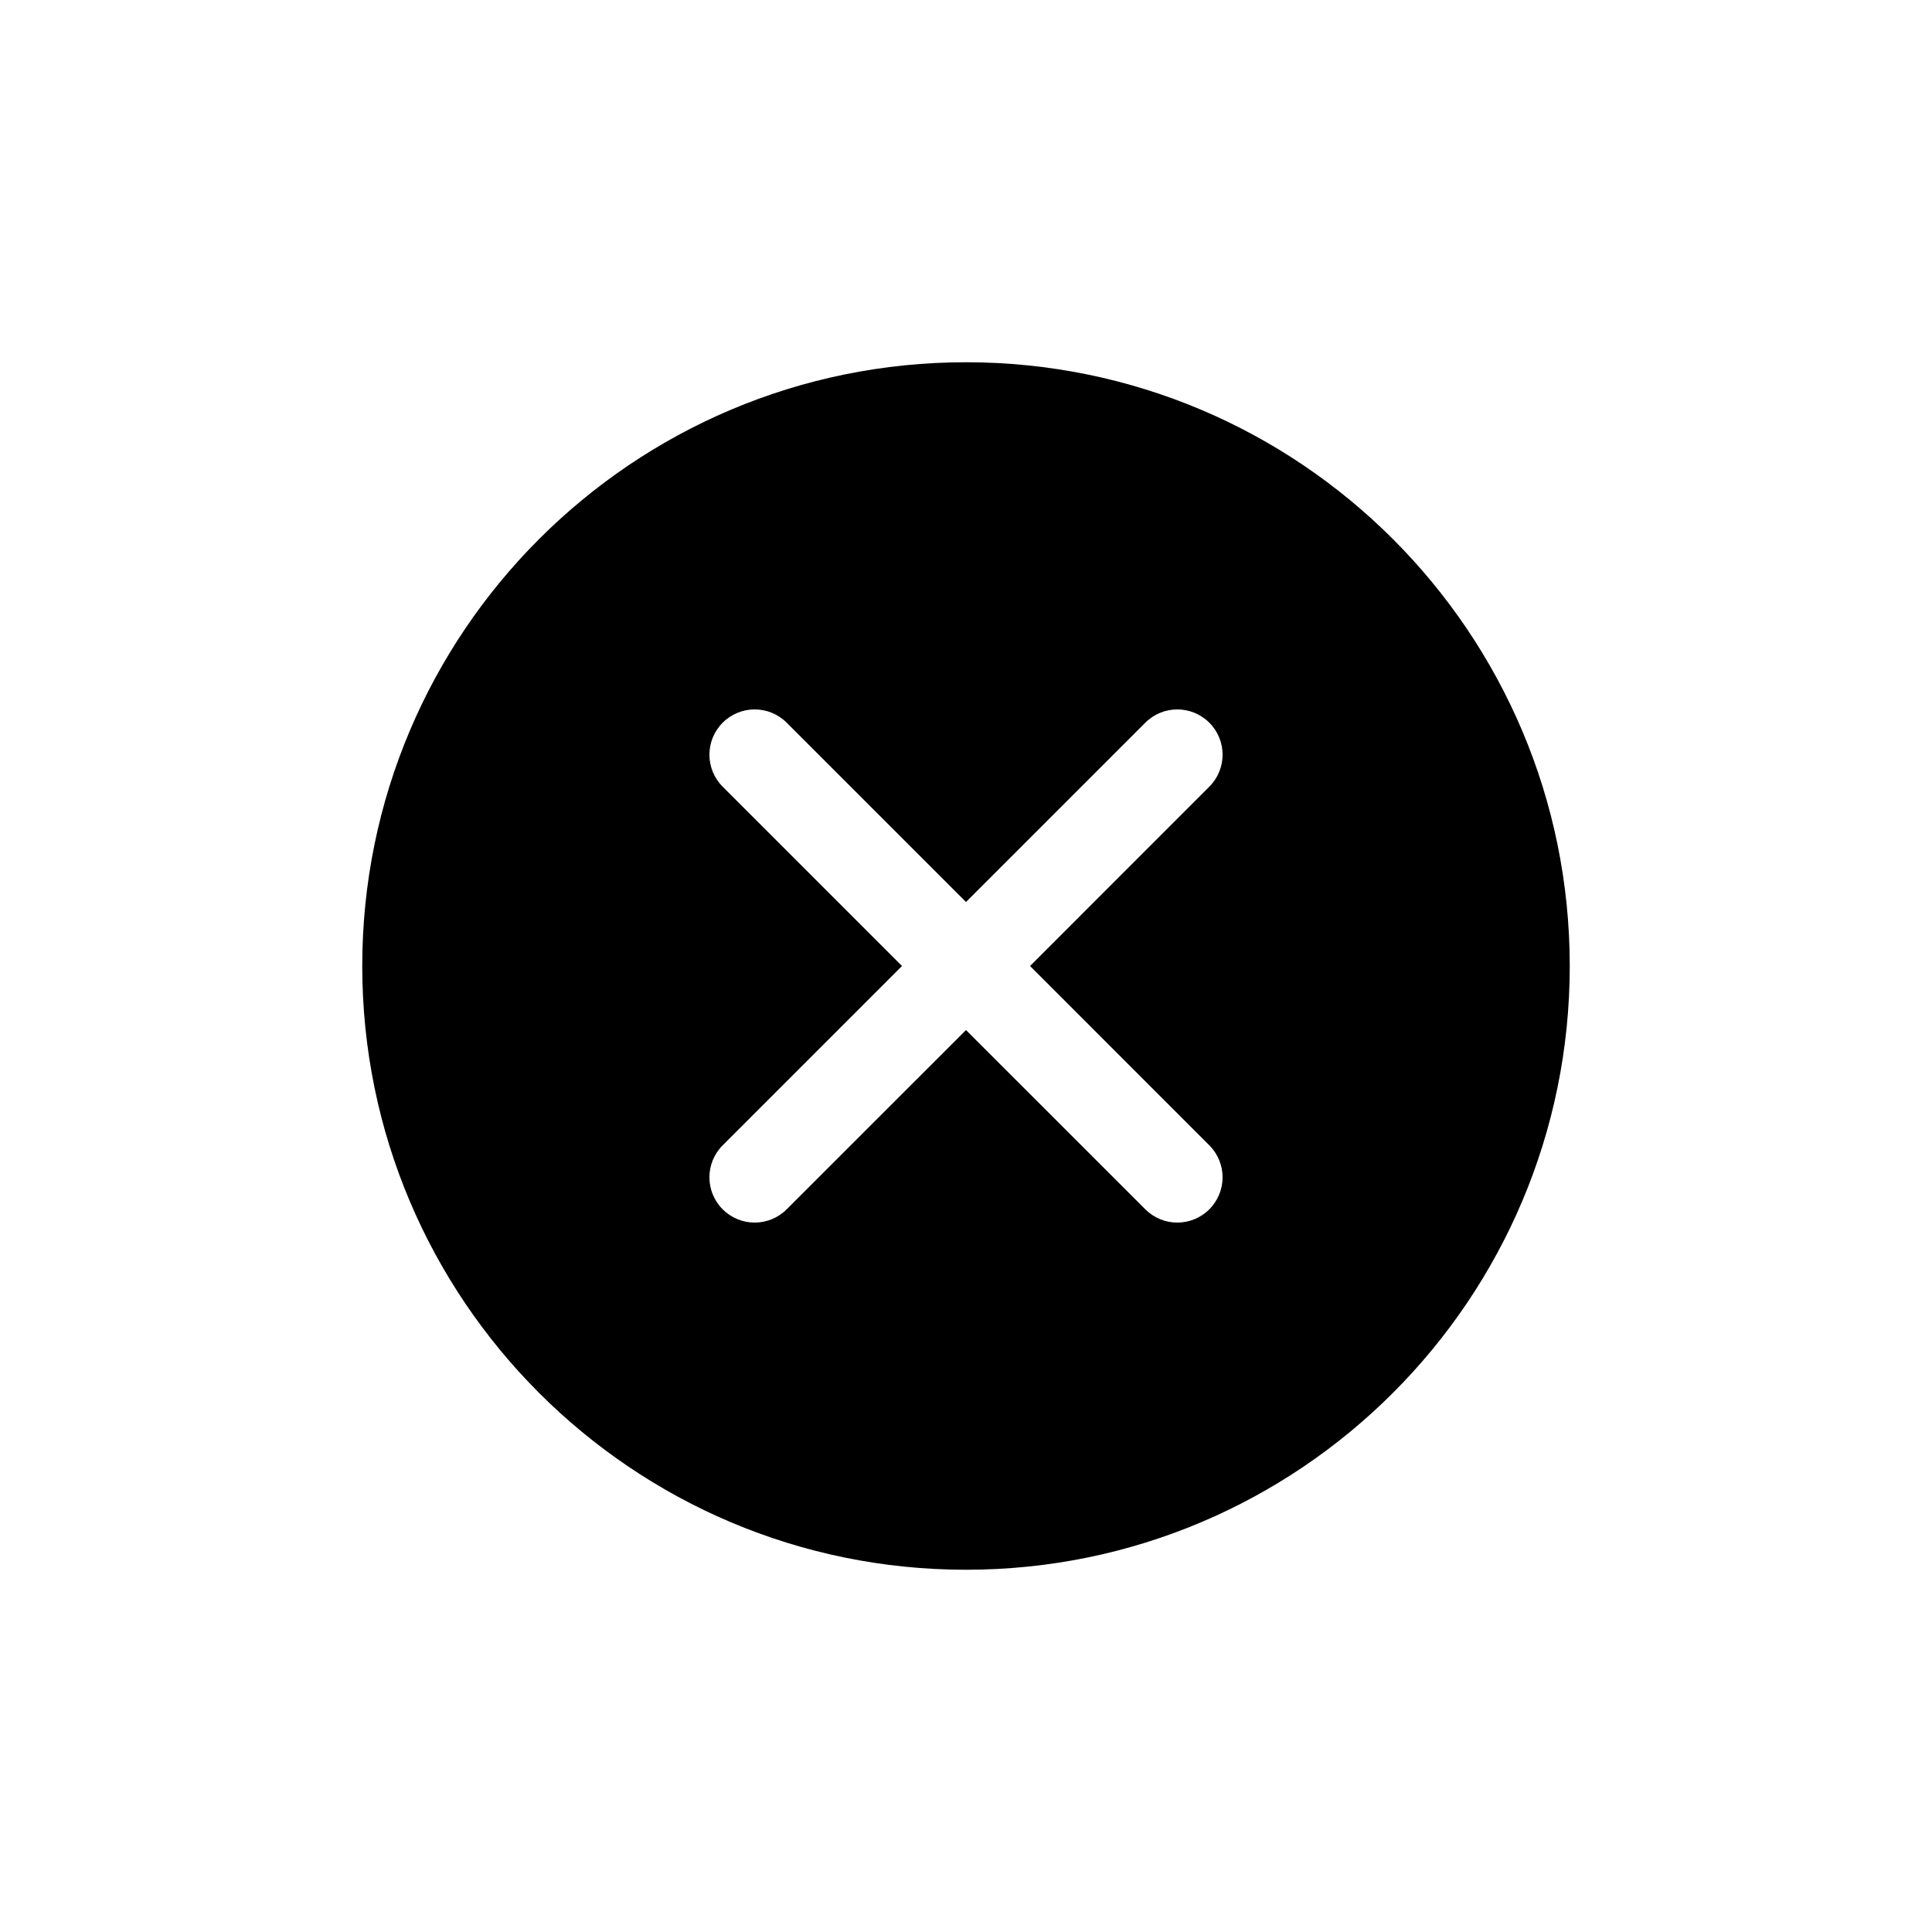
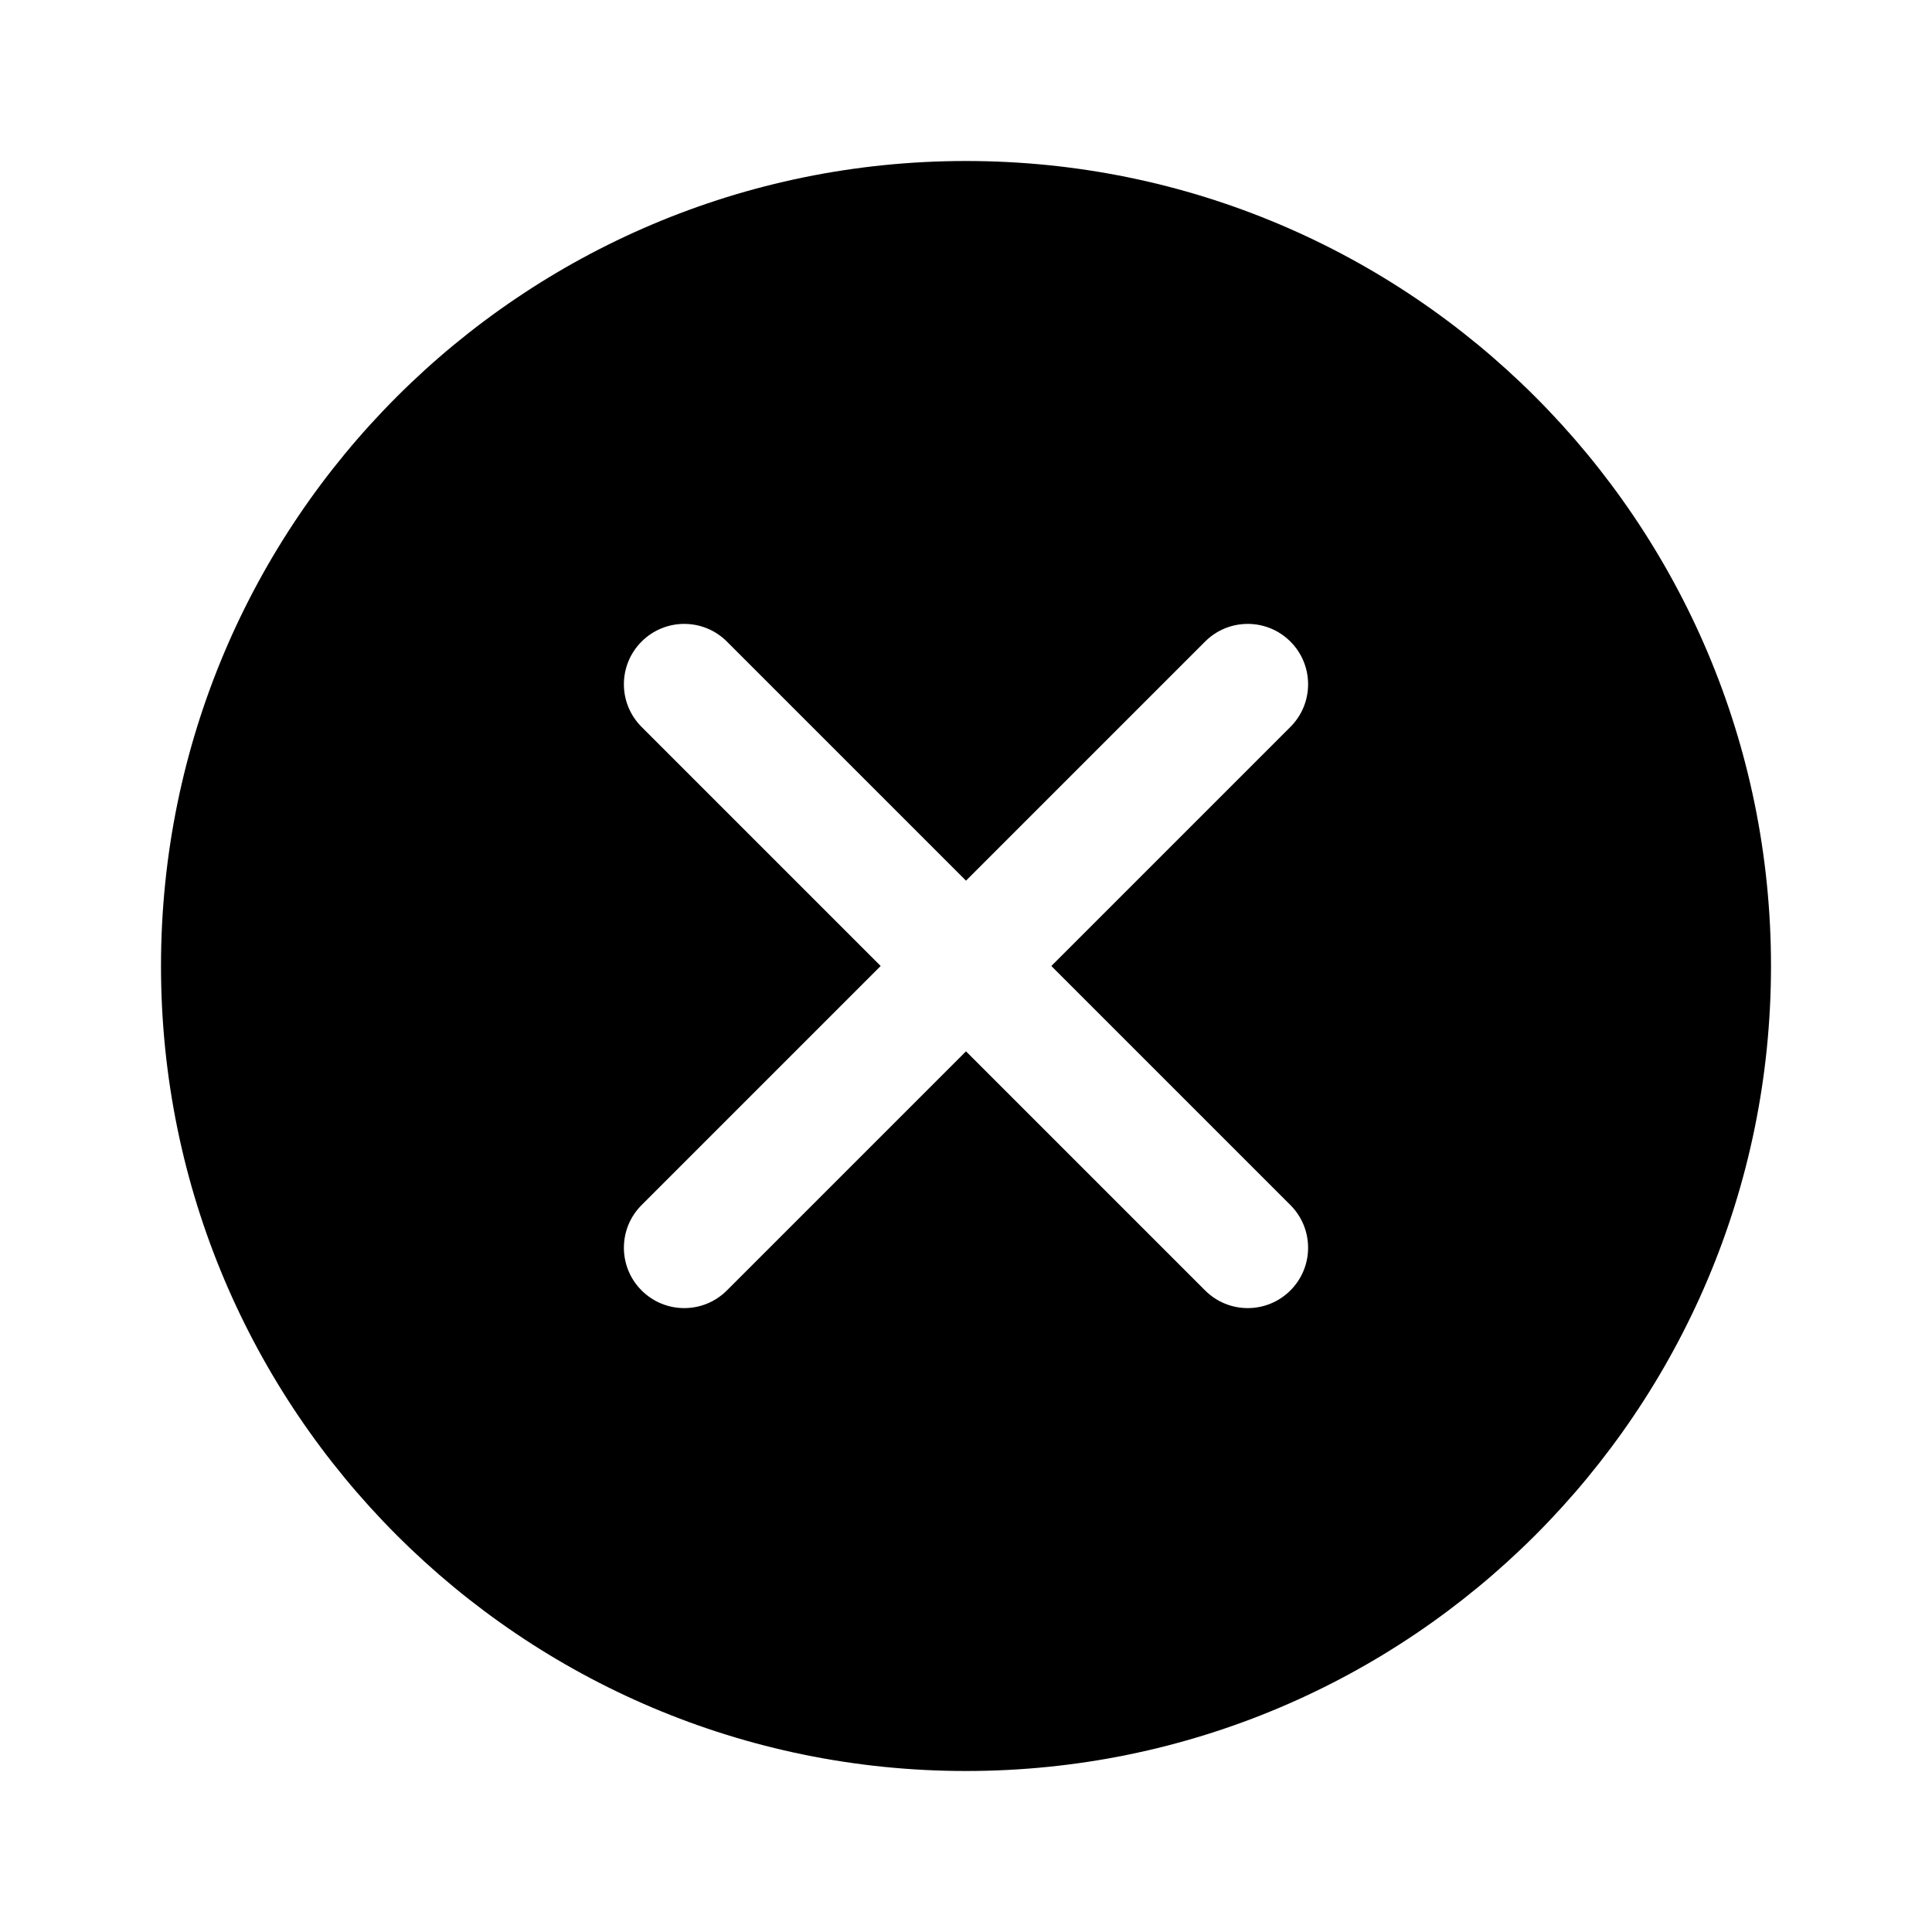
- <svg xmlns="http://www.w3.org/2000/svg" width="32" height="32" viewBox="0 0 32 32" fill="none">
-   <path d="M16 6C21.523 6 26 10.477 26 16C26 21.523 21.523 26 16 26C10.477 26 6 21.523 6 16C6 10.477 10.477 6 16 6ZM20.03 11.97C19.737 11.677 19.263 11.677 18.97 11.97L16 14.94L13.03 11.97C12.737 11.677 12.263 11.677 11.97 11.97C11.677 12.263 11.677 12.737 11.97 13.03L14.94 16L11.97 18.97C11.677 19.263 11.677 19.737 11.97 20.03C12.263 20.323 12.737 20.323 13.03 20.03L16 17.061L18.97 20.03C19.263 20.323 19.737 20.323 20.03 20.03C20.323 19.737 20.323 19.263 20.03 18.97L17.061 16L20.03 13.03C20.323 12.737 20.323 12.263 20.03 11.97Z" fill="black" />
+ <svg xmlns="http://www.w3.org/2000/svg" width="24" height="24" viewBox="0 0 24 24" fill="none">
+   <path d="M12 2C17.523 2 22 6.477 22 12C22 17.523 17.523 22 12 22C6.477 22 2 17.523 2 12C2 6.477 6.477 2 12 2ZM16.03 7.97C15.737 7.677 15.263 7.677 14.97 7.97L12 10.94L9.03 7.97C8.737 7.677 8.263 7.677 7.97 7.97C7.677 8.263 7.677 8.737 7.97 9.03L10.94 12L7.97 14.97C7.677 15.263 7.677 15.737 7.97 16.03C8.263 16.323 8.737 16.323 9.03 16.03L12 13.06L14.97 16.03C15.263 16.323 15.737 16.323 16.03 16.03C16.323 15.737 16.323 15.263 16.03 14.97L13.06 12L16.03 9.03C16.323 8.737 16.323 8.263 16.03 7.97Z" fill="black" />
</svg>
